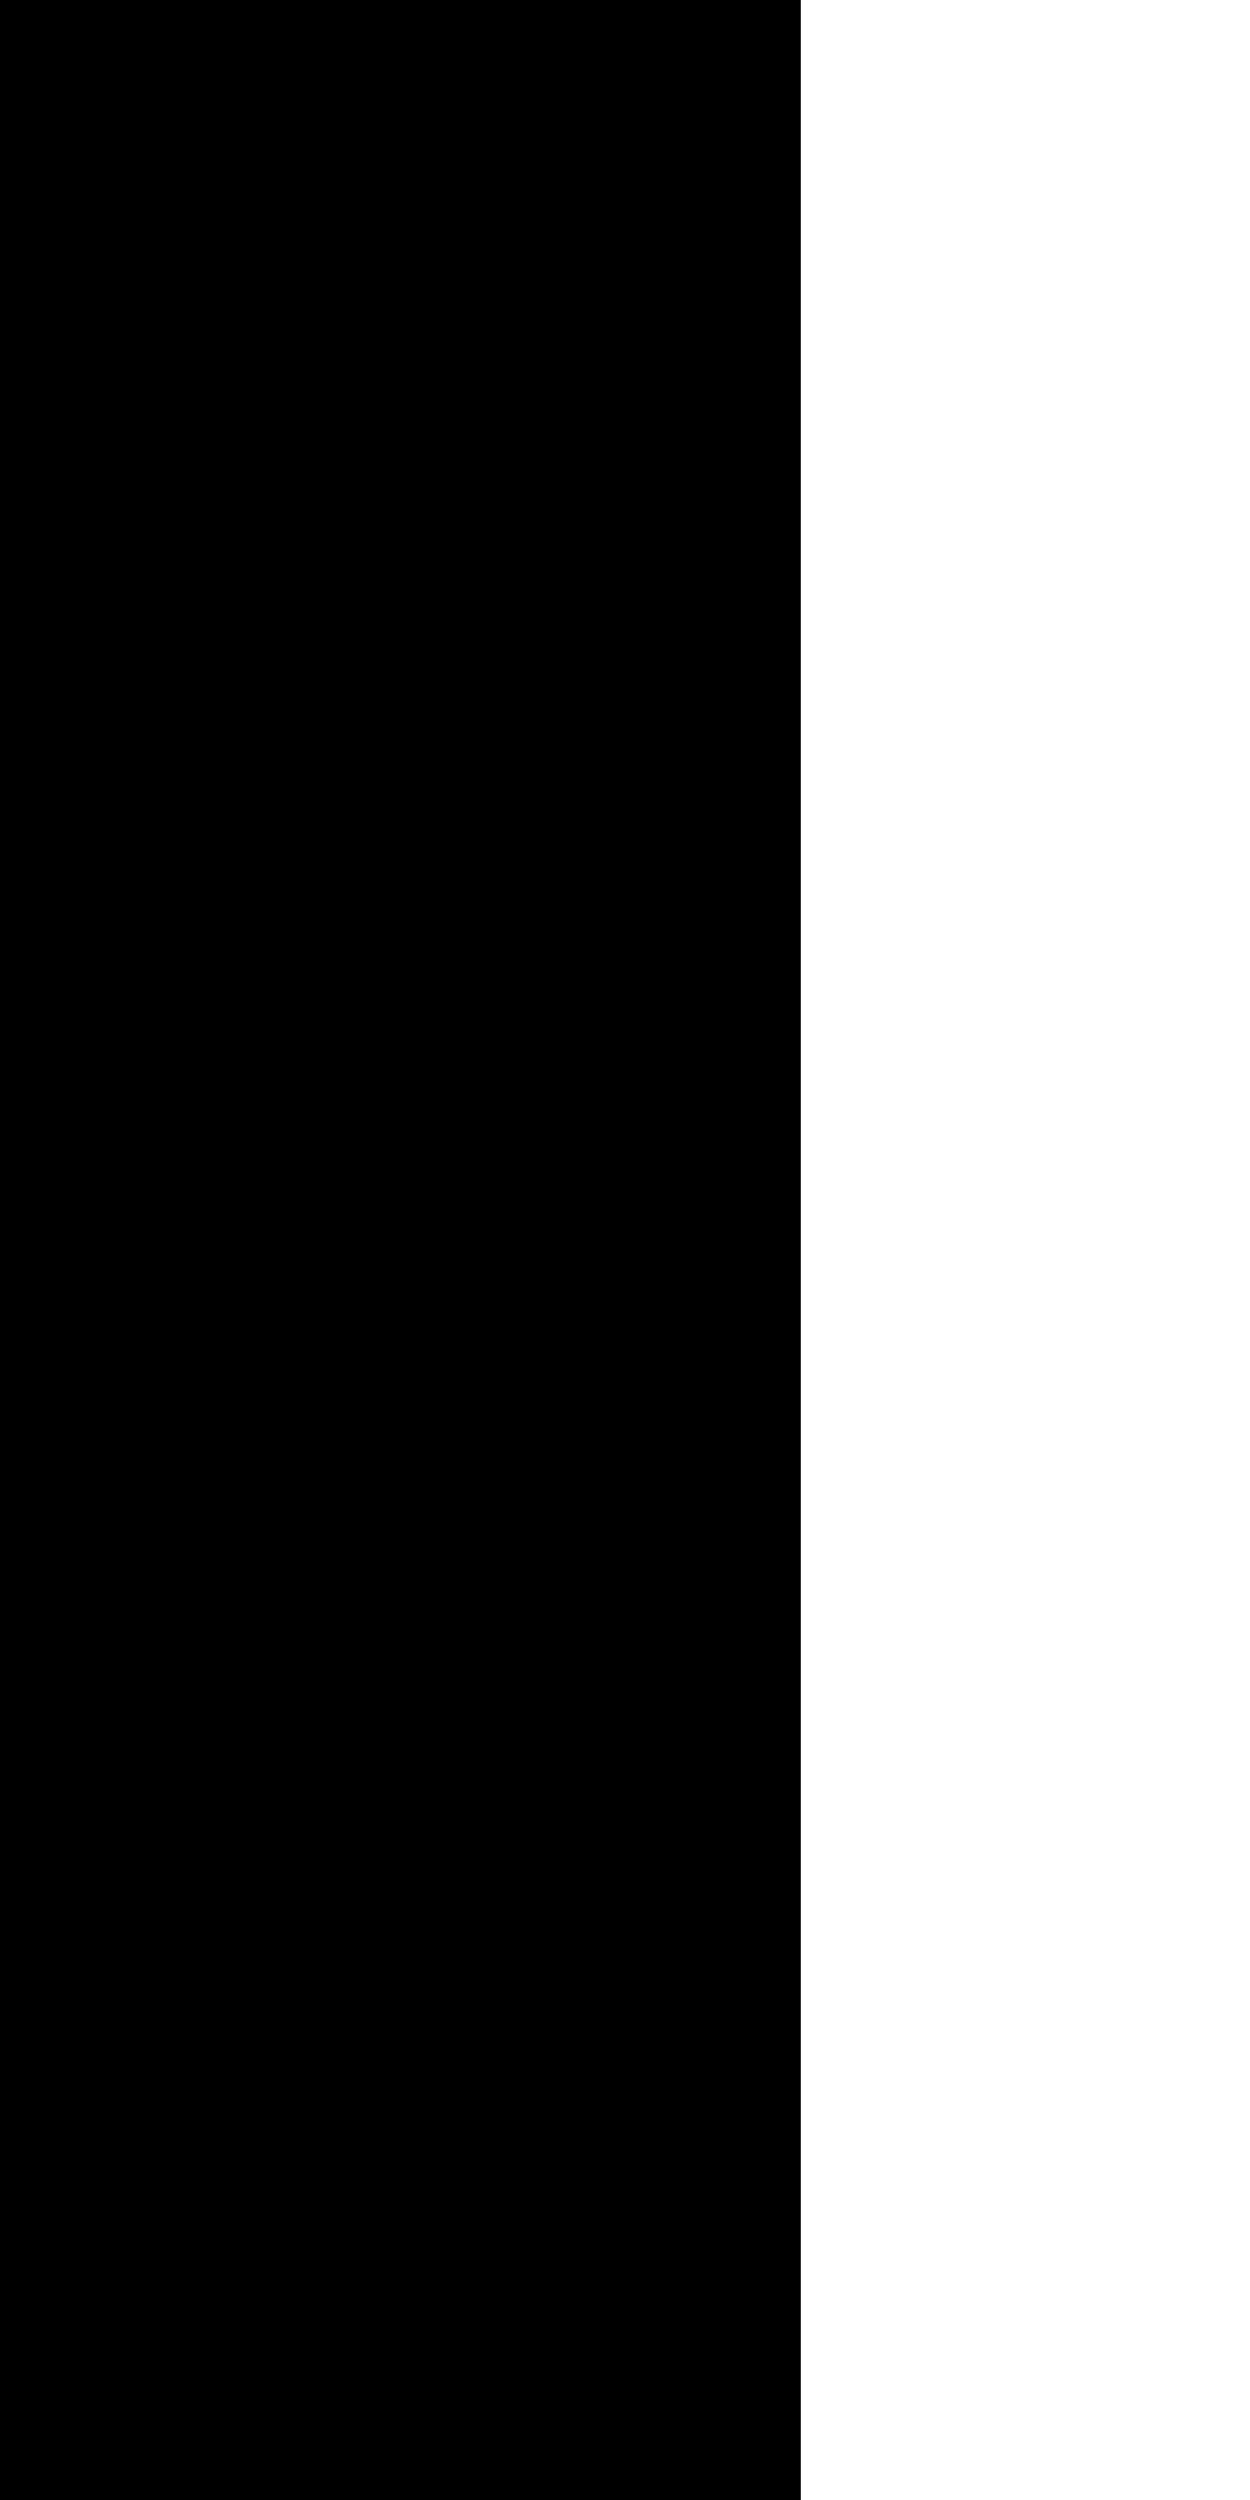
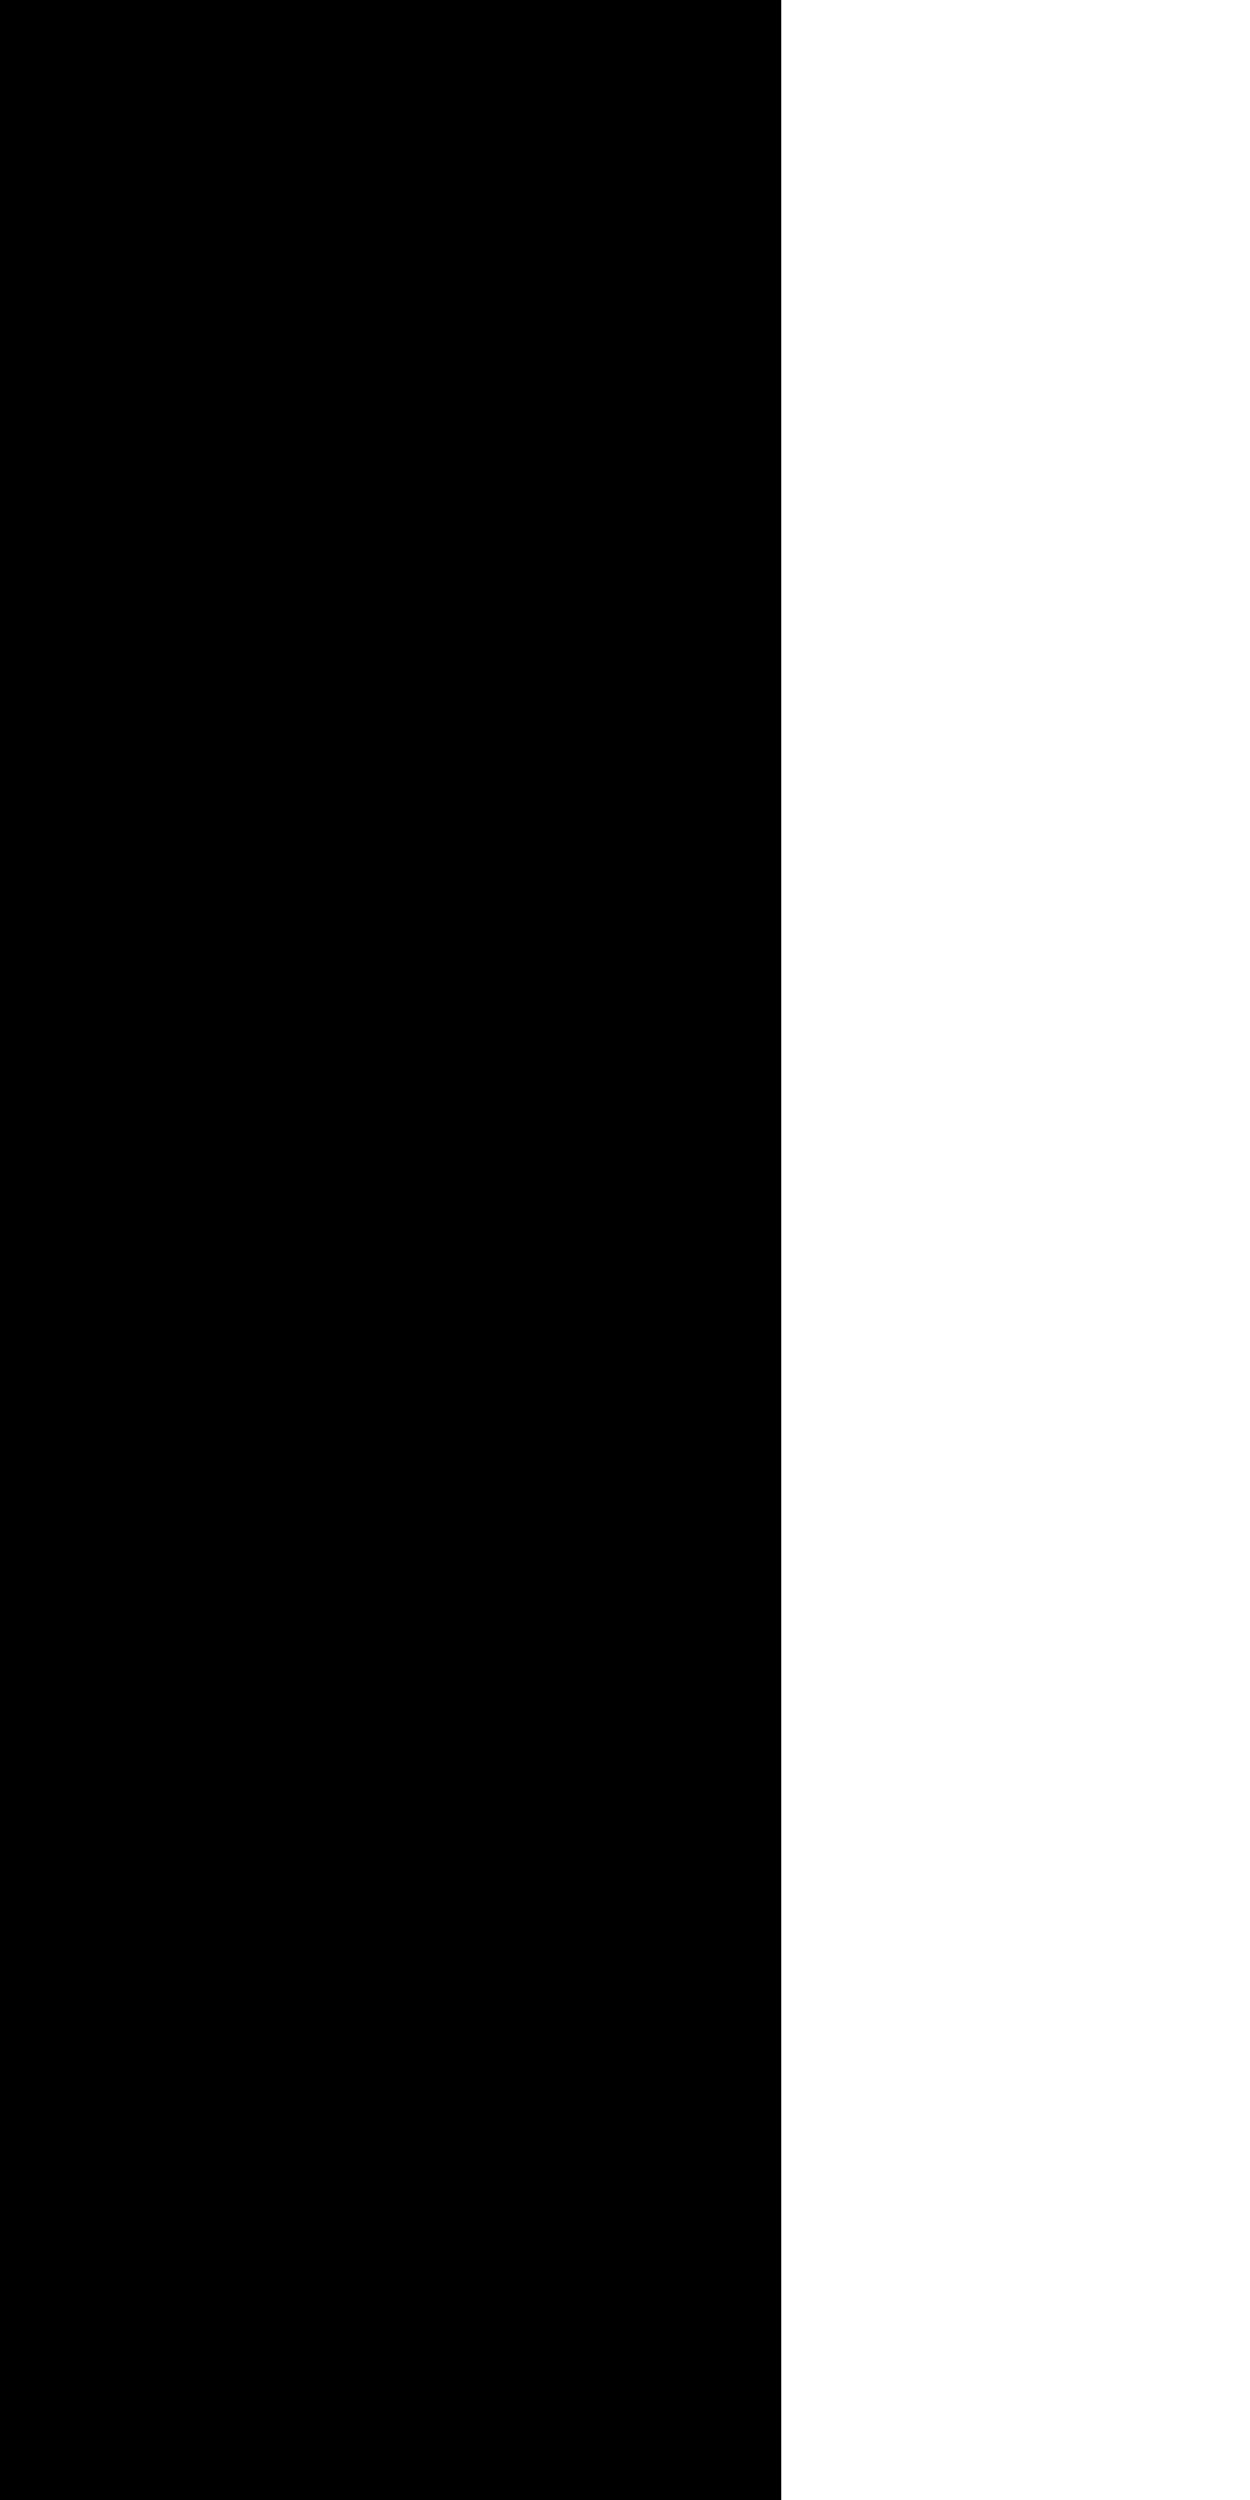
<svg xmlns="http://www.w3.org/2000/svg" version="1.1" width="1024" height="2048" id="svg3355">
  <defs id="defs3357" />
-   <path d="M -64,-320 V 2112 H 656 V -320 Z" id="path3157-2-7-0" style="display:inline;fill:#000000;fill-opacity:1;stroke:none" />
+   <path d="M -64,-384 V 2176 H 640 V -384 Z" id="path3157-2-7-0" style="display:inline;fill:#000000;fill-opacity:1;stroke:none" />
</svg>
